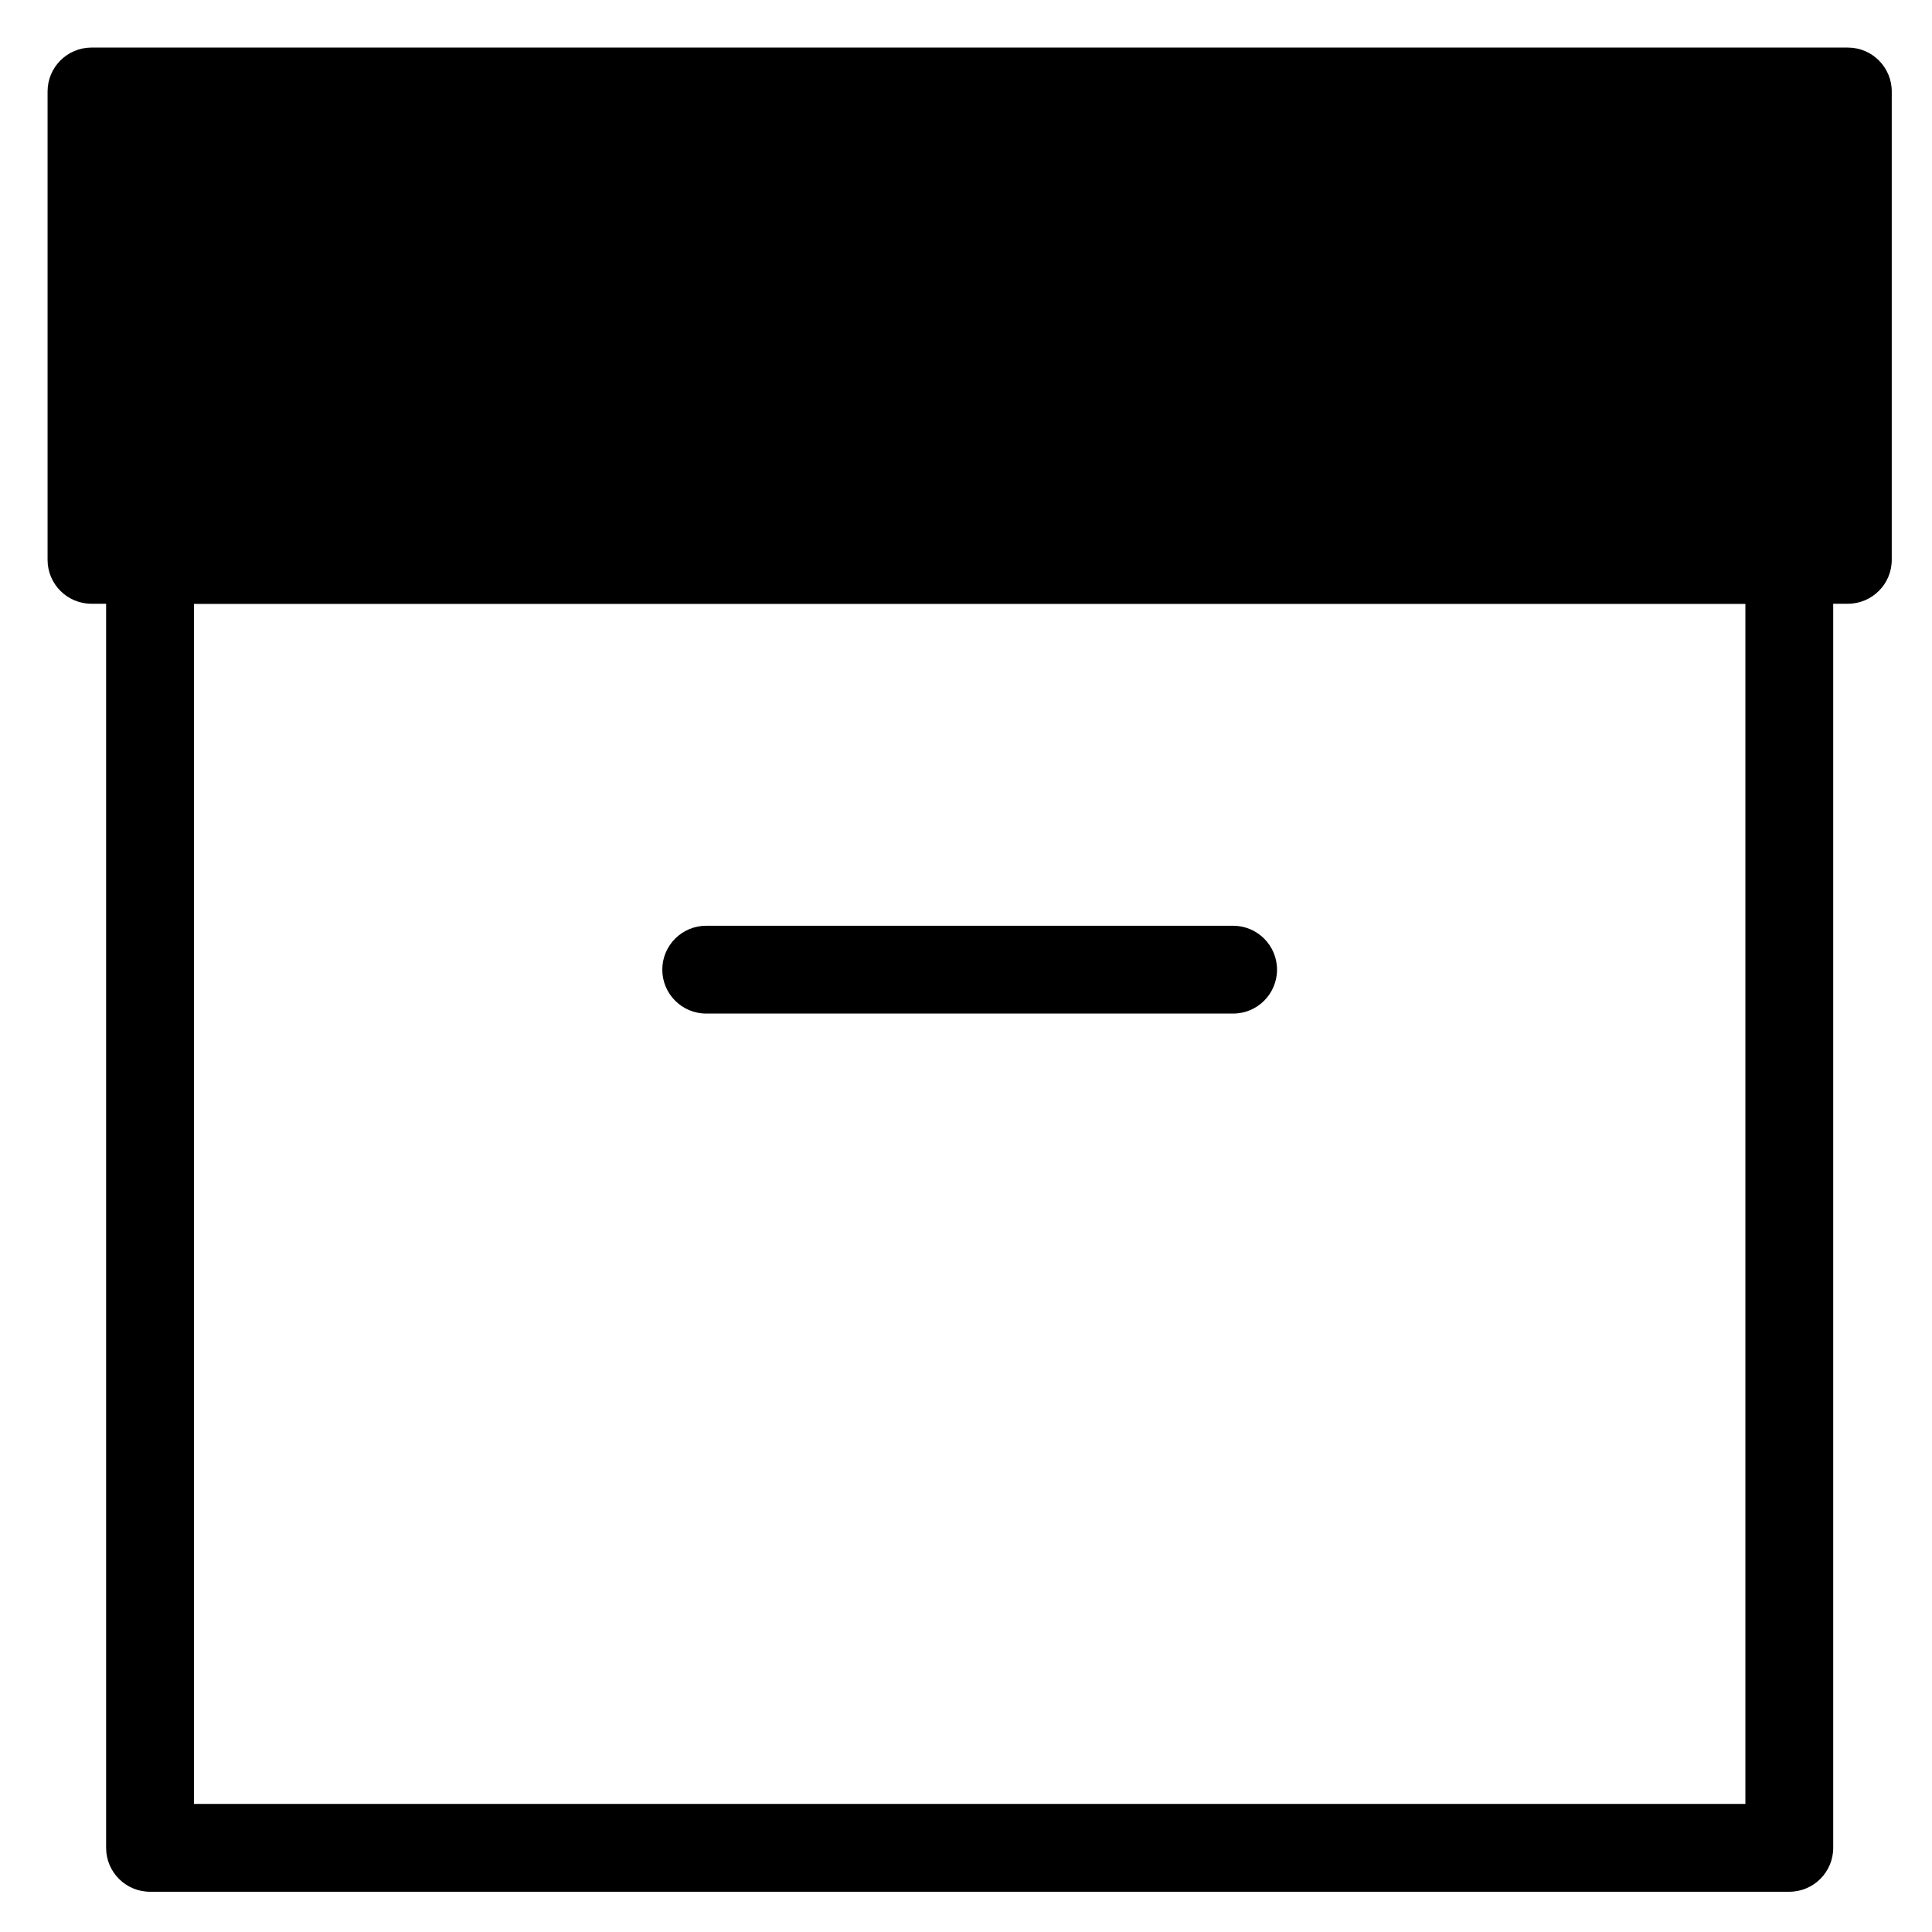
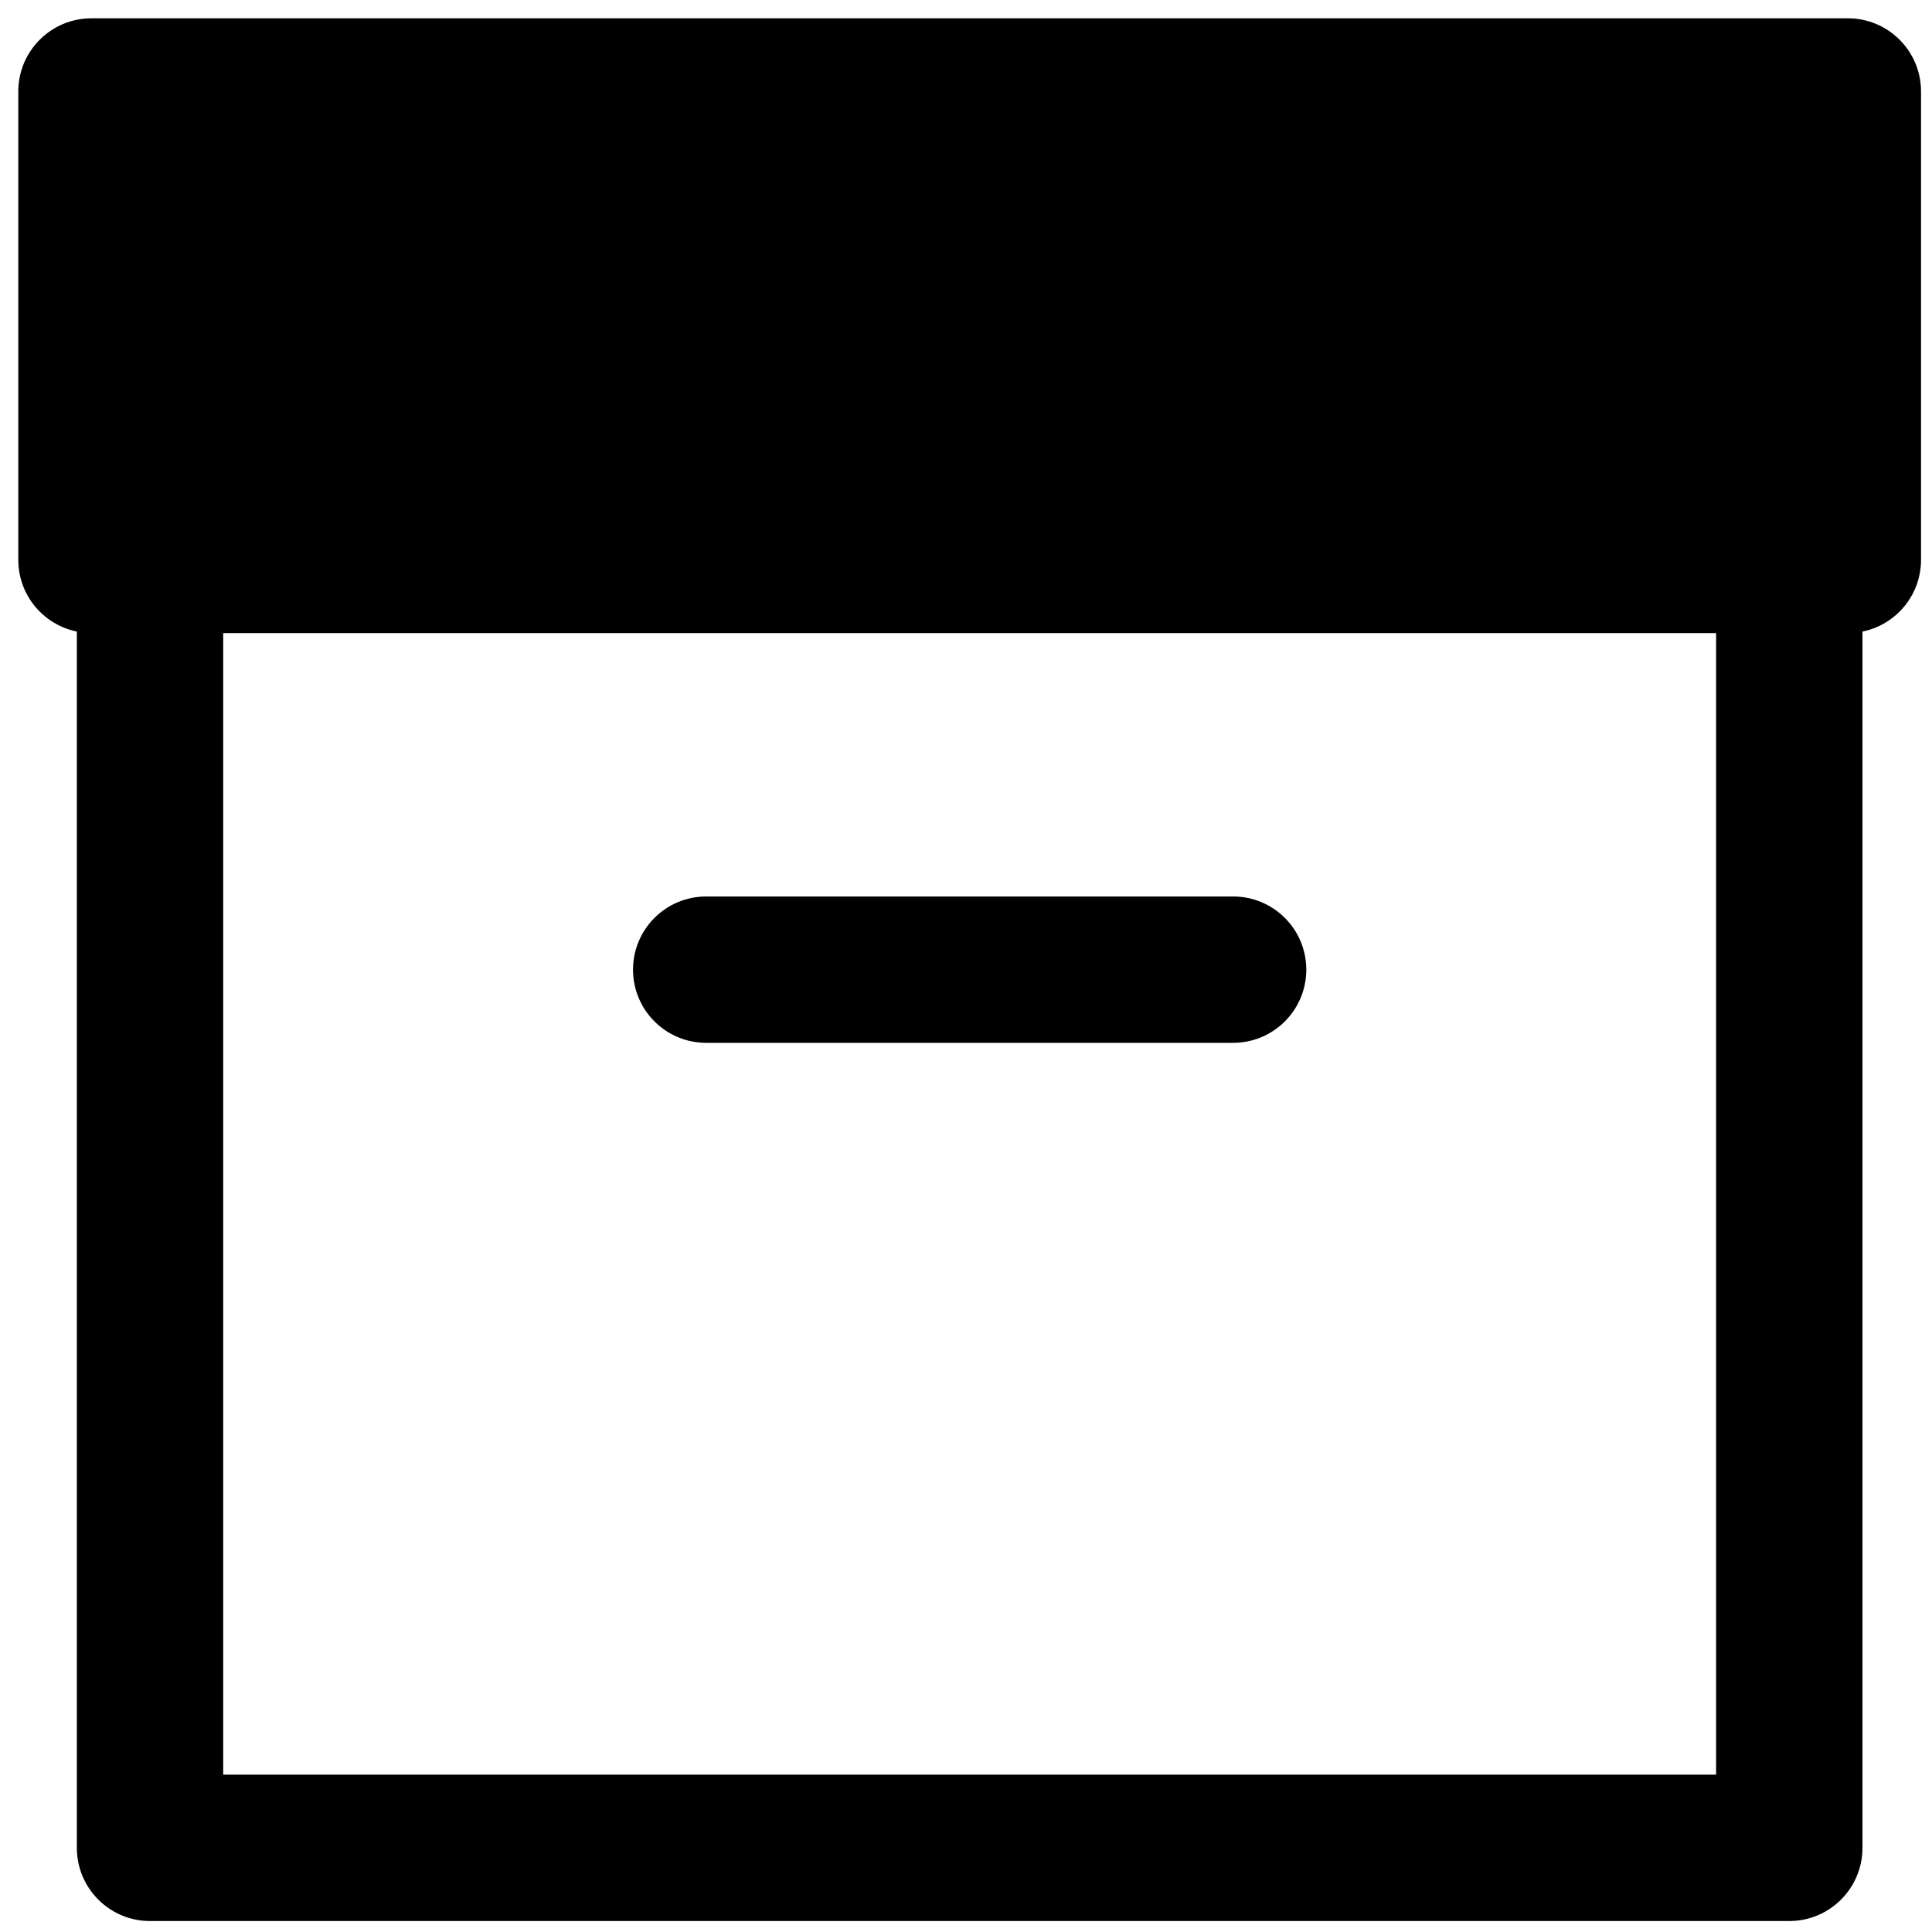
<svg viewBox="0 0 264 264">
-   <path d="M20.5 70.5h224a6 6 0 0 1 6 6v176a6 6 0 0 1-6 6h-224a6 6 0 0 1-6-6v-176a6 6 0 0 1 6-6Zm218 12h-212v164h212Z" />
+   <path d="M20.5 66.5h224a10 10 0 0 1 10 10v176a10 10 0 0 1-10 10h-224a10 10 0 0 1-10-10v-176a10 10 0 0 1 10-10Zm214 20h-204v156h204Z" />
  <path d="M12.5 12.5h240v64h-240Z" />
-   <path d="M12.5 6.5h240a6 6 0 0 1 6 6v64a6 6 0 0 1-6 6h-240a6 6 0 0 1-6-6v-64a6 6 0 0 1 6-6Zm234 12h-228v52h228Zm-78 120h-72a6 6 0 0 1-6-6 6 6 0 0 1 6-6h72a6 6 0 0 1 0 12Z" />
+   <path d="M12.5 2.5h240a10 10 0 0 1 10 10v64a10 10 0 0 1-10 10h-240a10 10 0 0 1-10-10v-64a10 10 0 0 1 10-10Zm230 20h-220v44h220Zm-74 120h-72a10 10 0 0 1-10-10 10 10 0 0 1 10-10h72a10 10 0 0 1 0 20Z" />
</svg>
